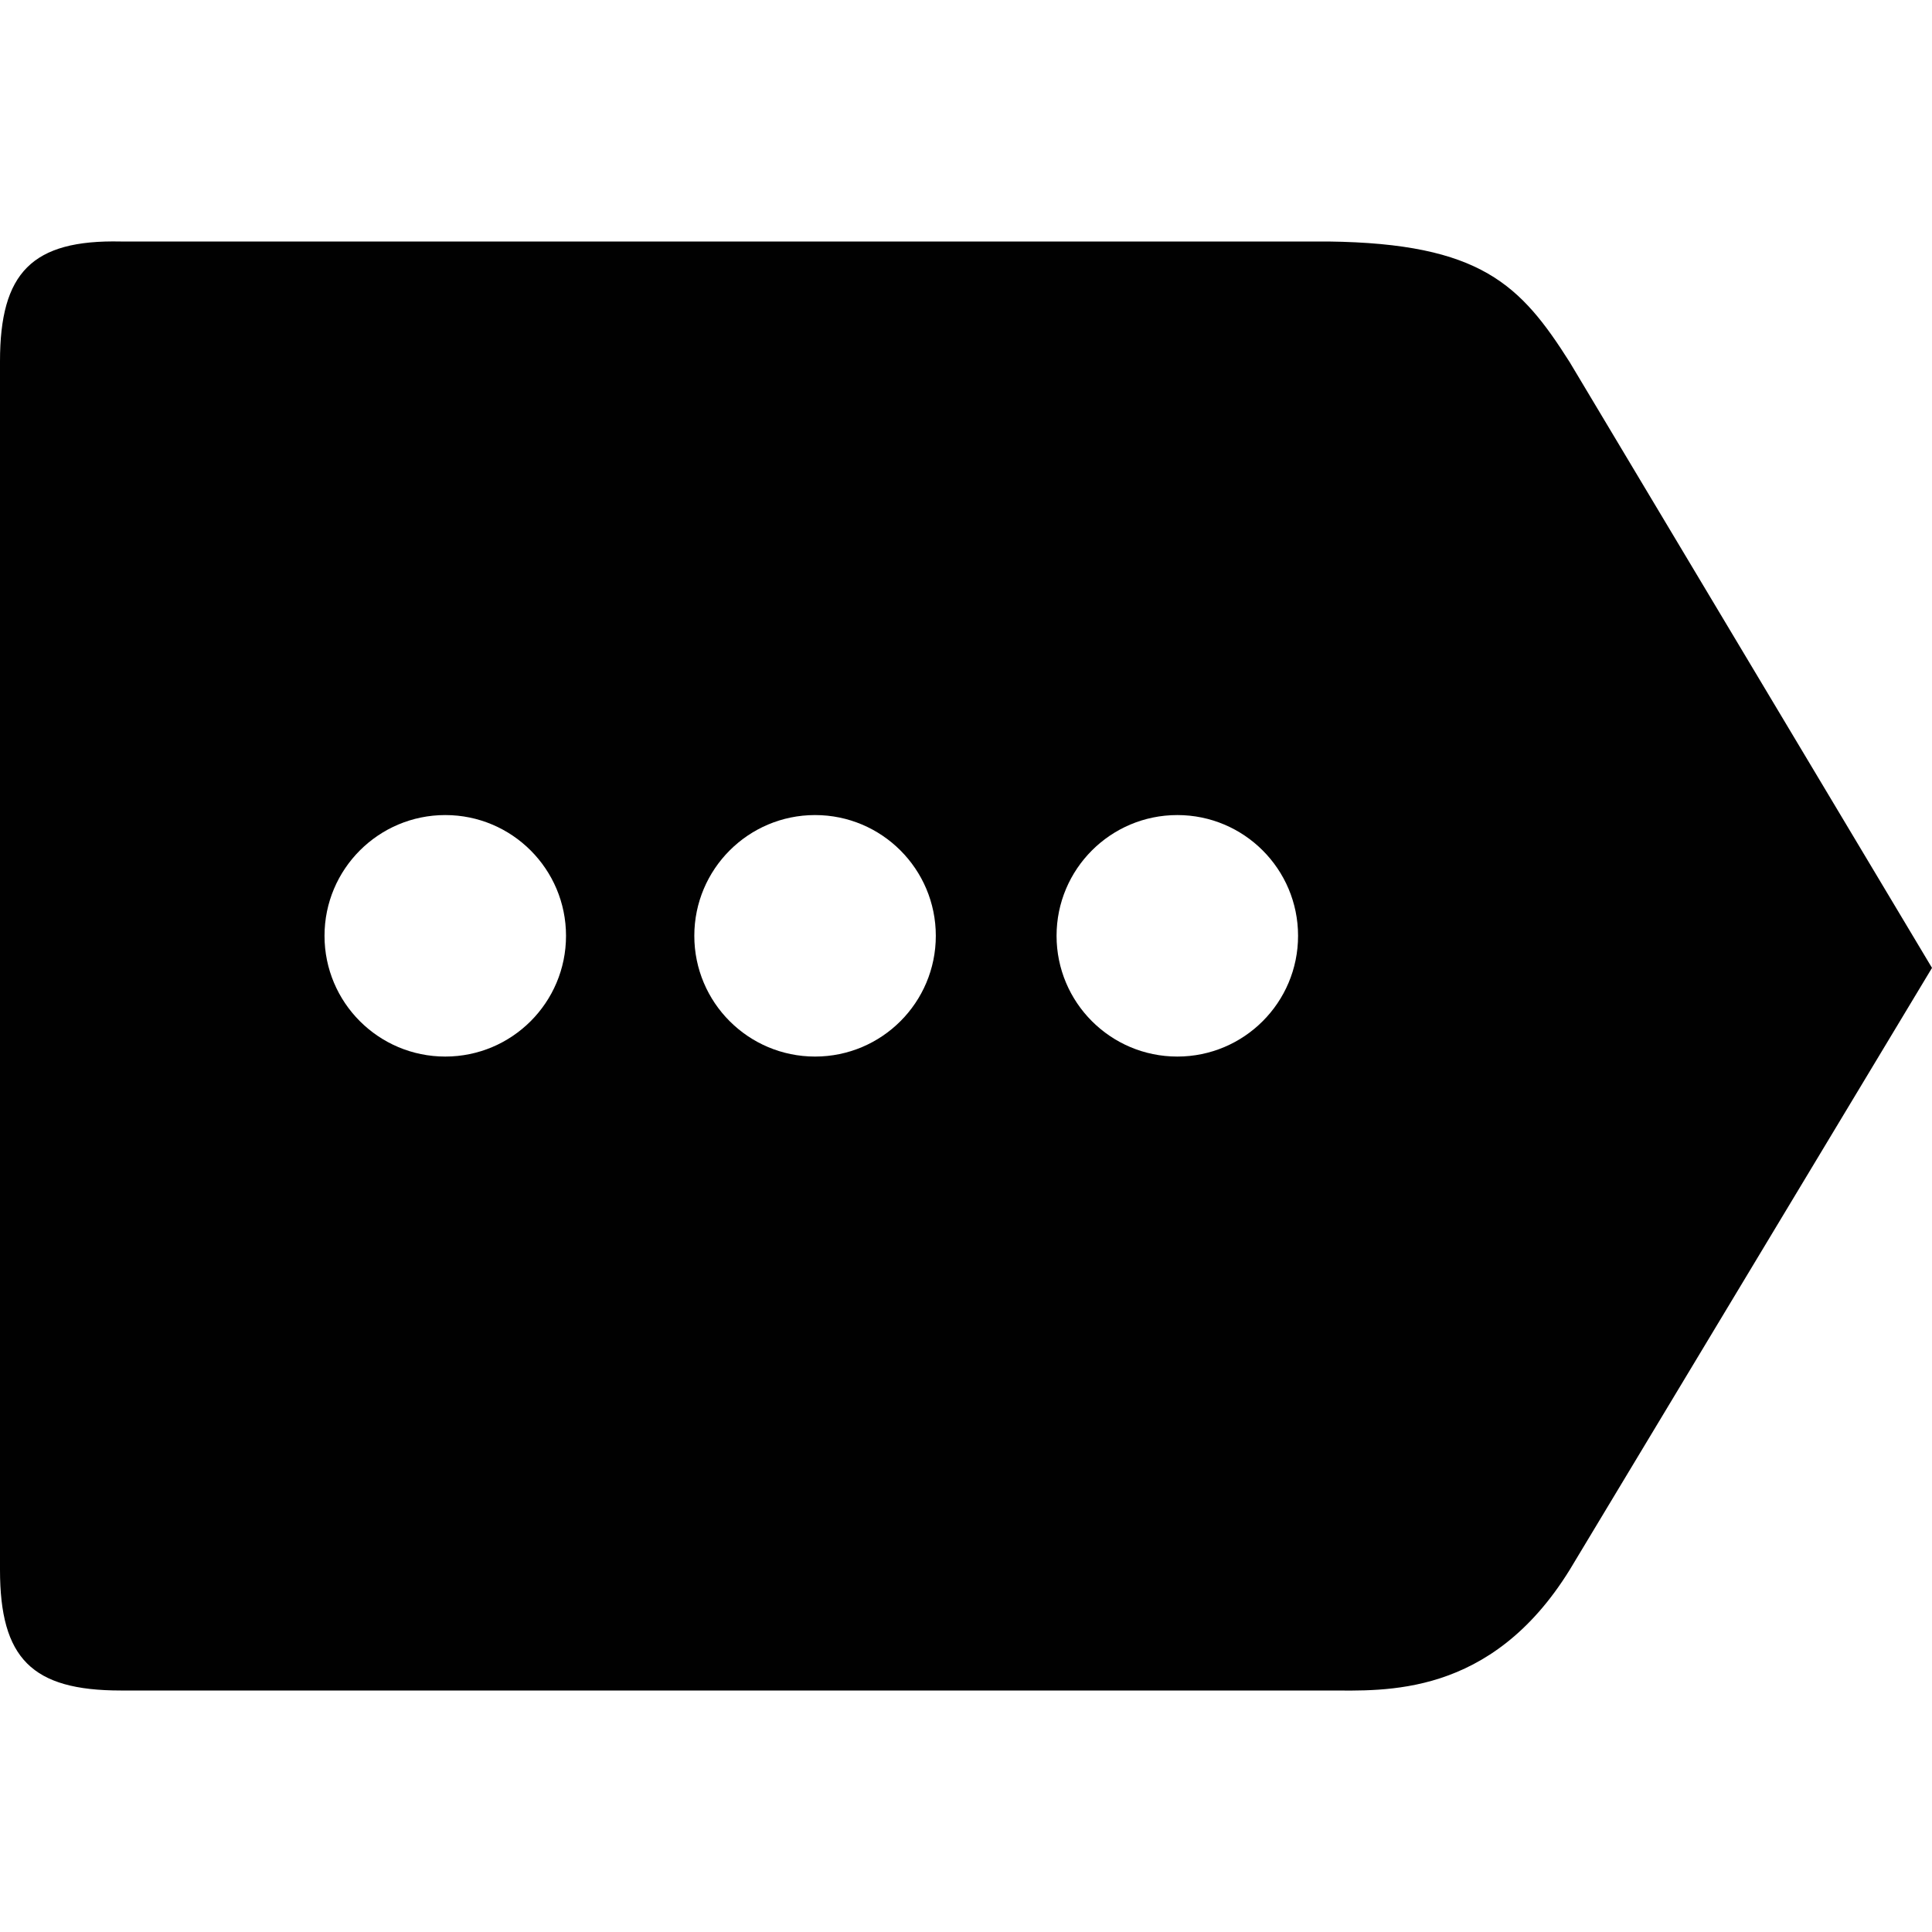
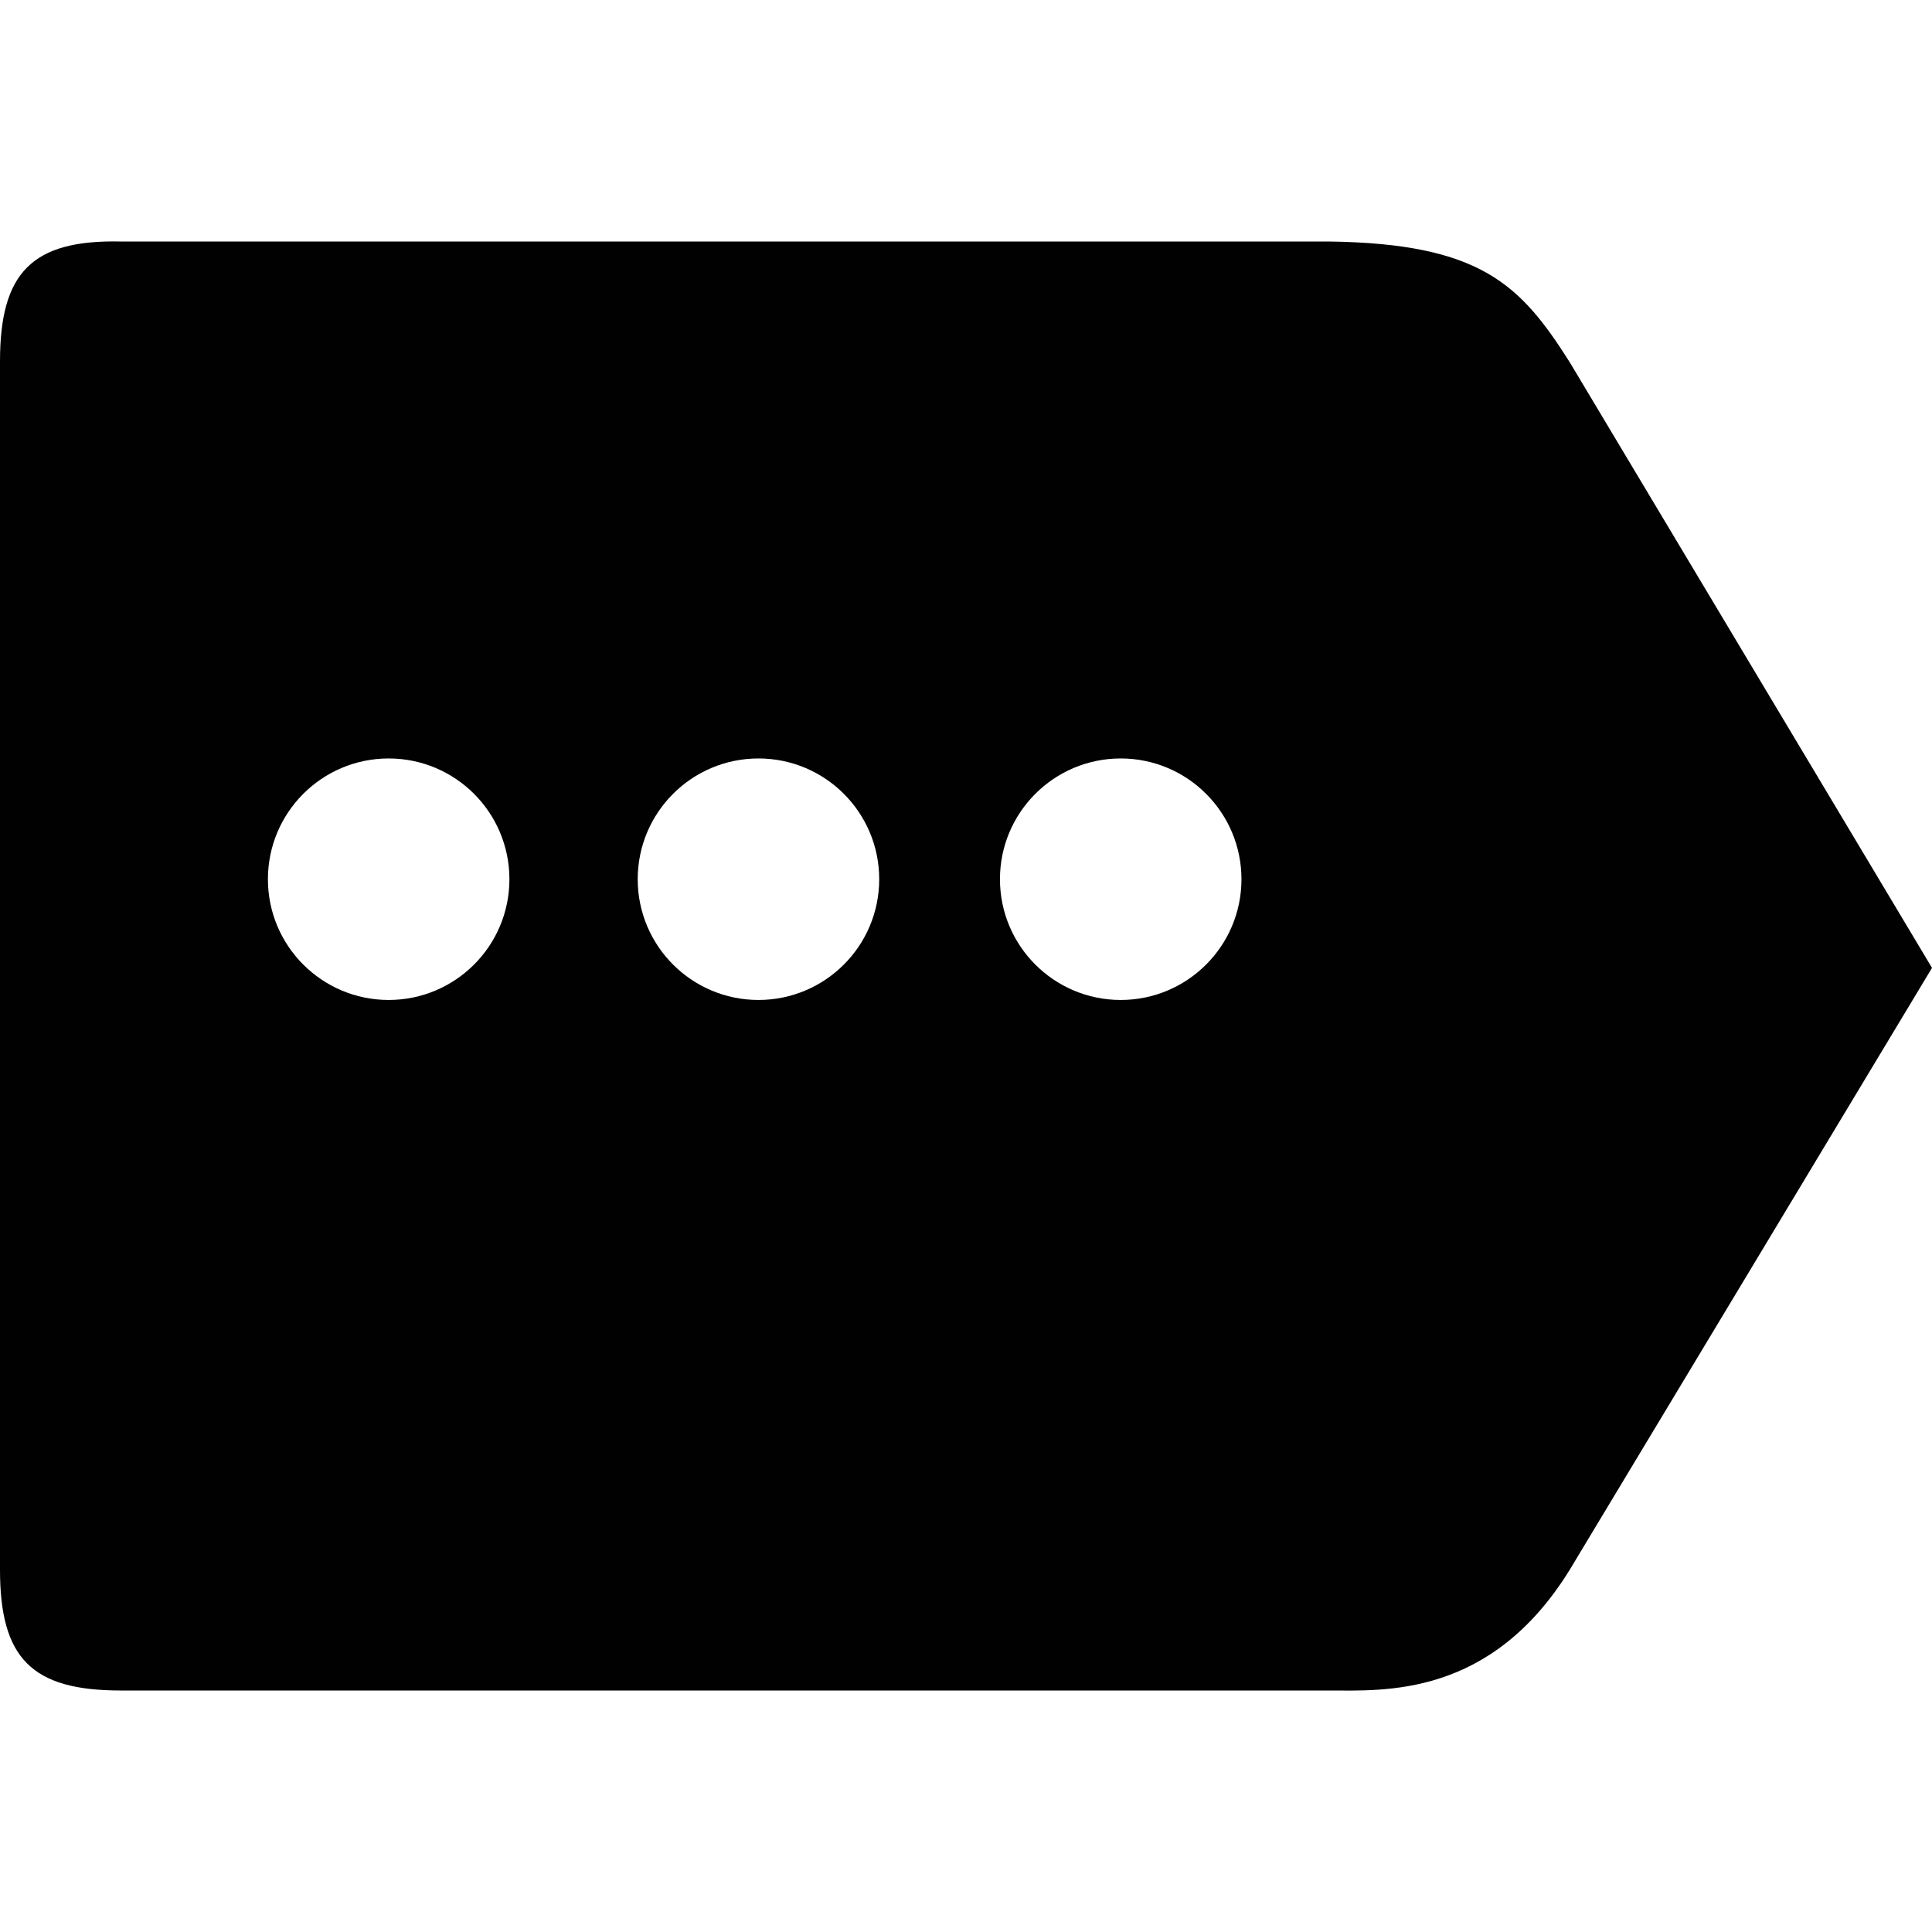
<svg xmlns="http://www.w3.org/2000/svg" id="Layer_1" data-name="Layer 1" viewBox="0 0 512 512">
  <defs>
    <style>.cls-1{fill:#010101;}</style>
  </defs>
-   <path class="cls-1" d="M416,96c-13-20.5-23.5-31.5-64-32H32C8.5,63.5,0,72.22,0,95.75V416c0,23.53,8.47,32,32,32H352c14.76,0,43,2,64-32l96-159.5ZM118,280a32,32,0,1,1,32-32A32,32,0,0,1,118,280Zm98,0a32,32,0,1,1,32-32A32,32,0,0,1,216,280Zm96,0a32,32,0,1,1,32-32A32,32,0,0,1,312,280Z" />
+   <path class="cls-1" d="M416,96c-13-20.5-23.5-31.5-64-32H32C8.5,63.5,0,72.22,0,95.75V416c0,23.53,8.47,32,32,32H352c14.76,0,43,2,64-32l96-159.5ZM103,265a32,32,0,1,1,32-32A32,32,0,0,1,103,265Zm98,0a32,32,0,1,1,32-32A32,32,0,0,1,201,265Zm96,0a32,32,0,1,1,32-32A32,32,0,0,1,297,265Z" />
</svg>
